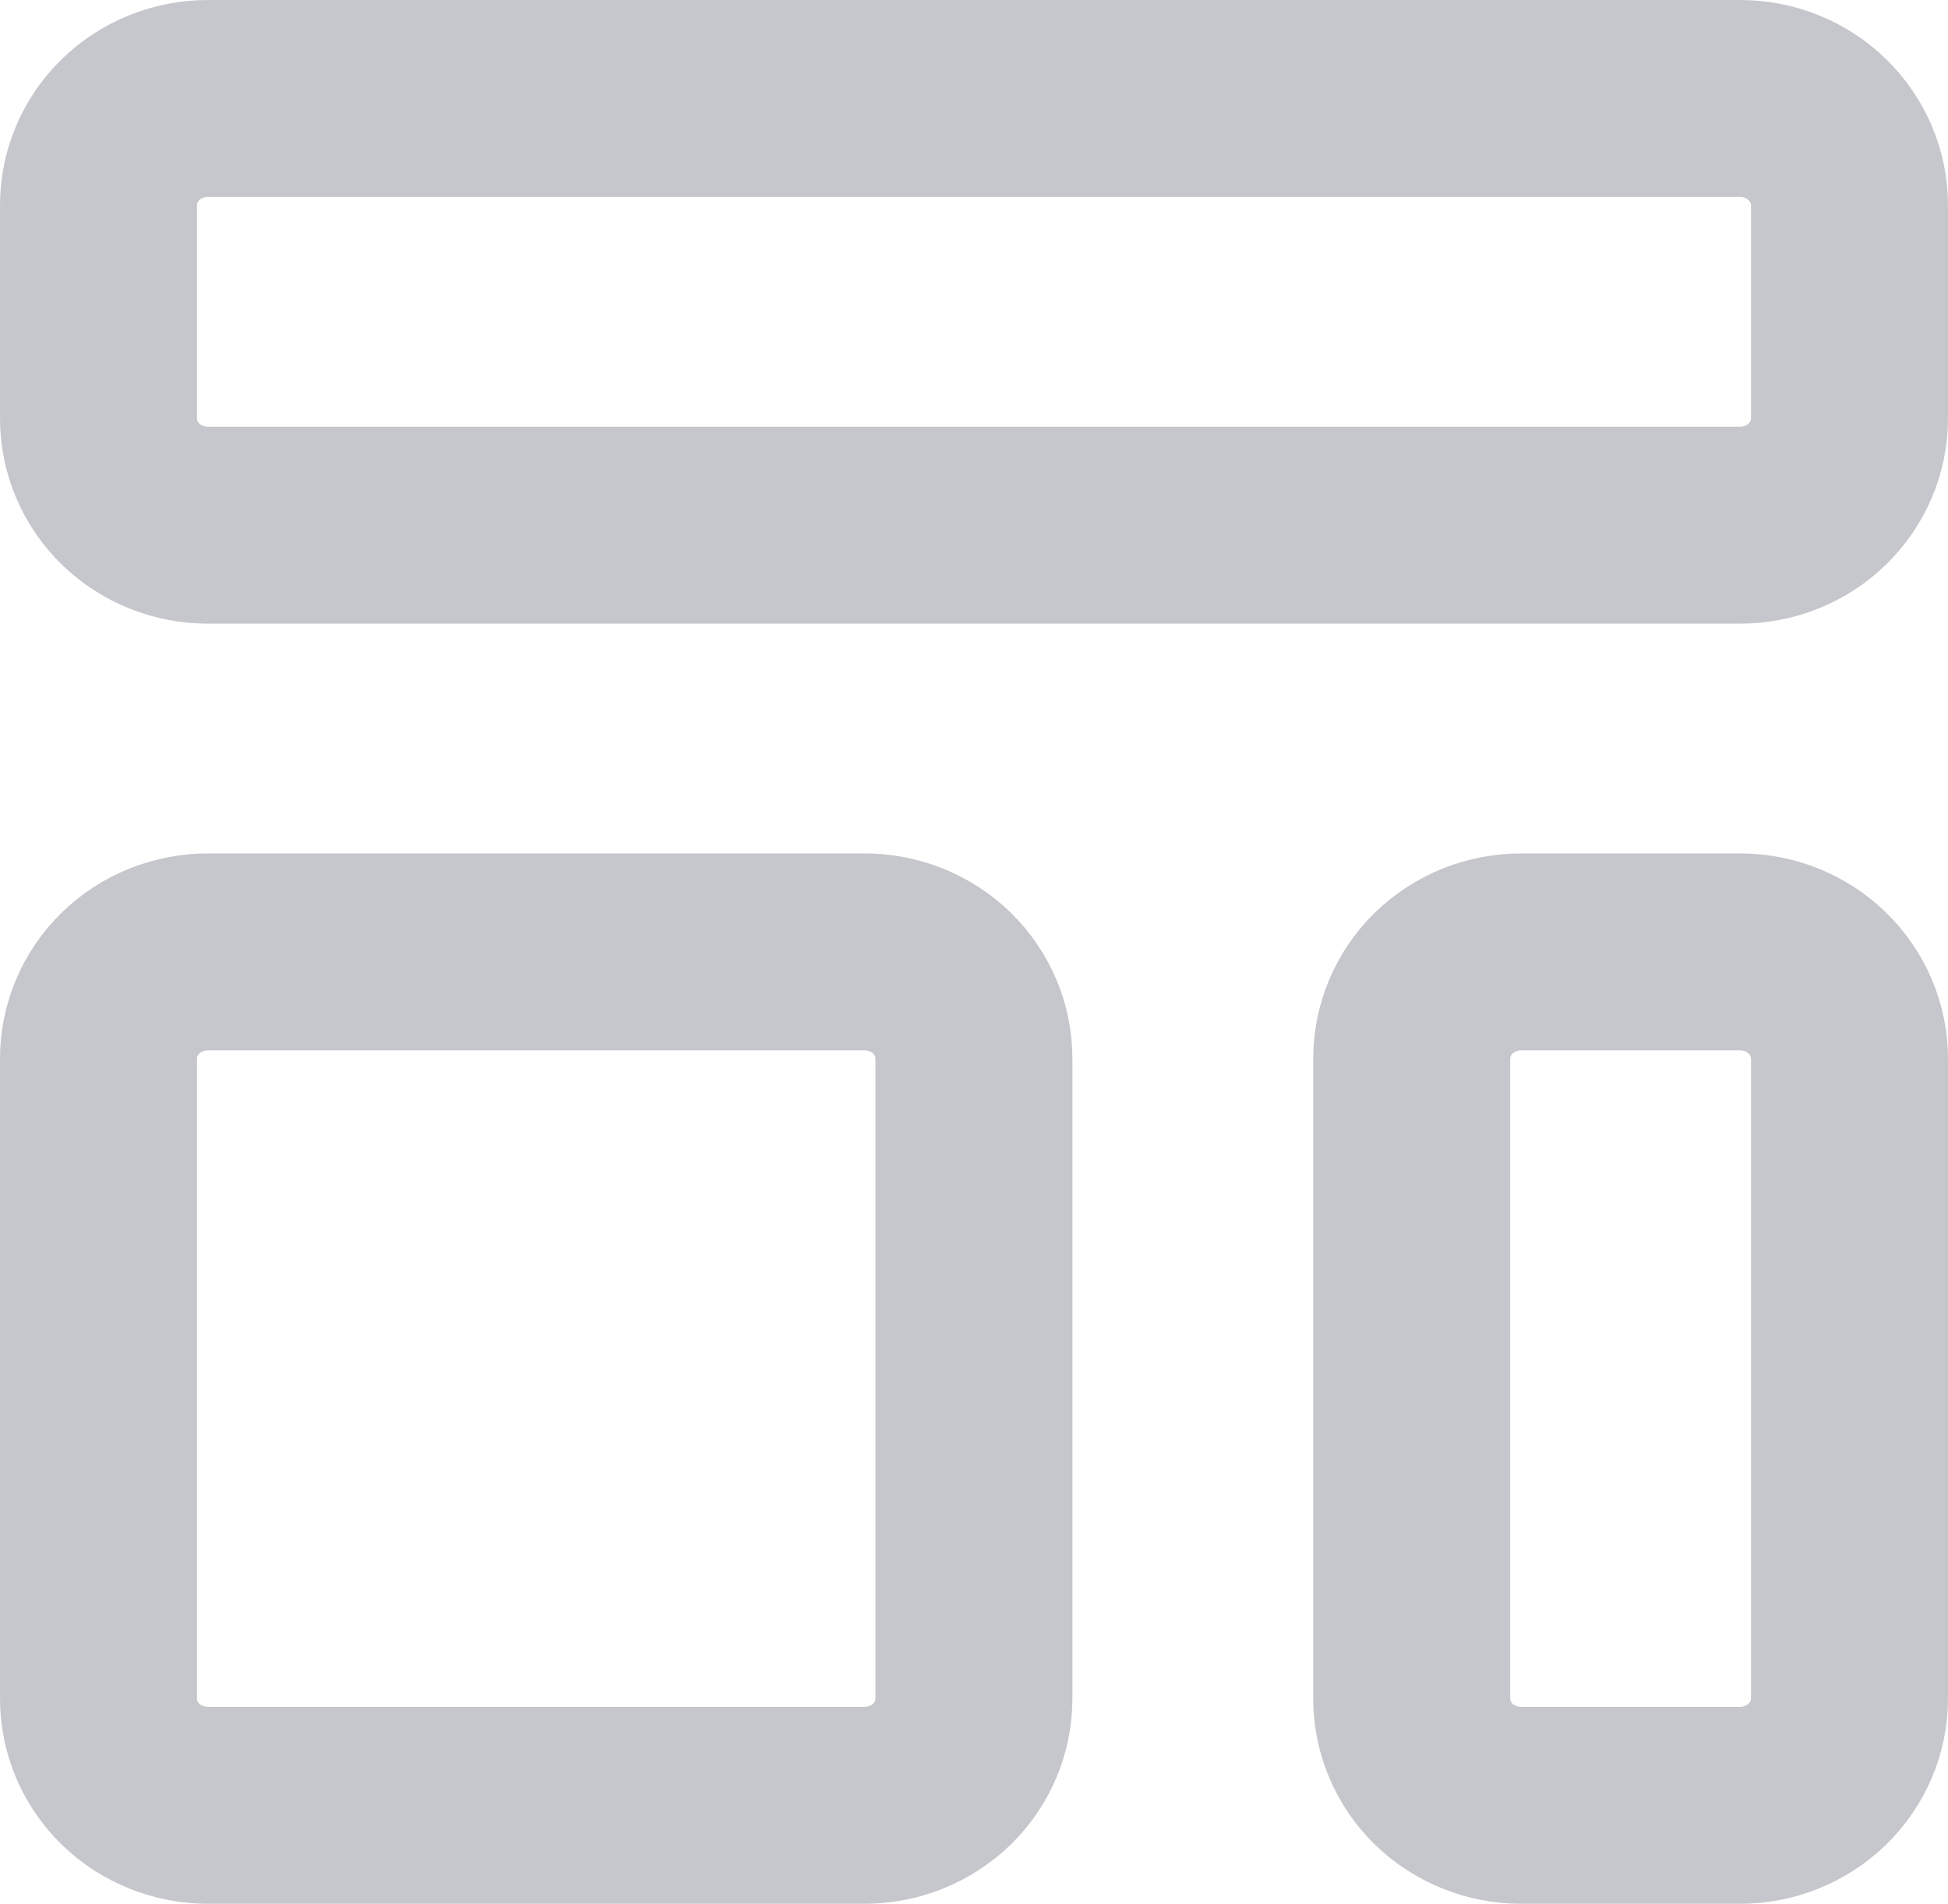
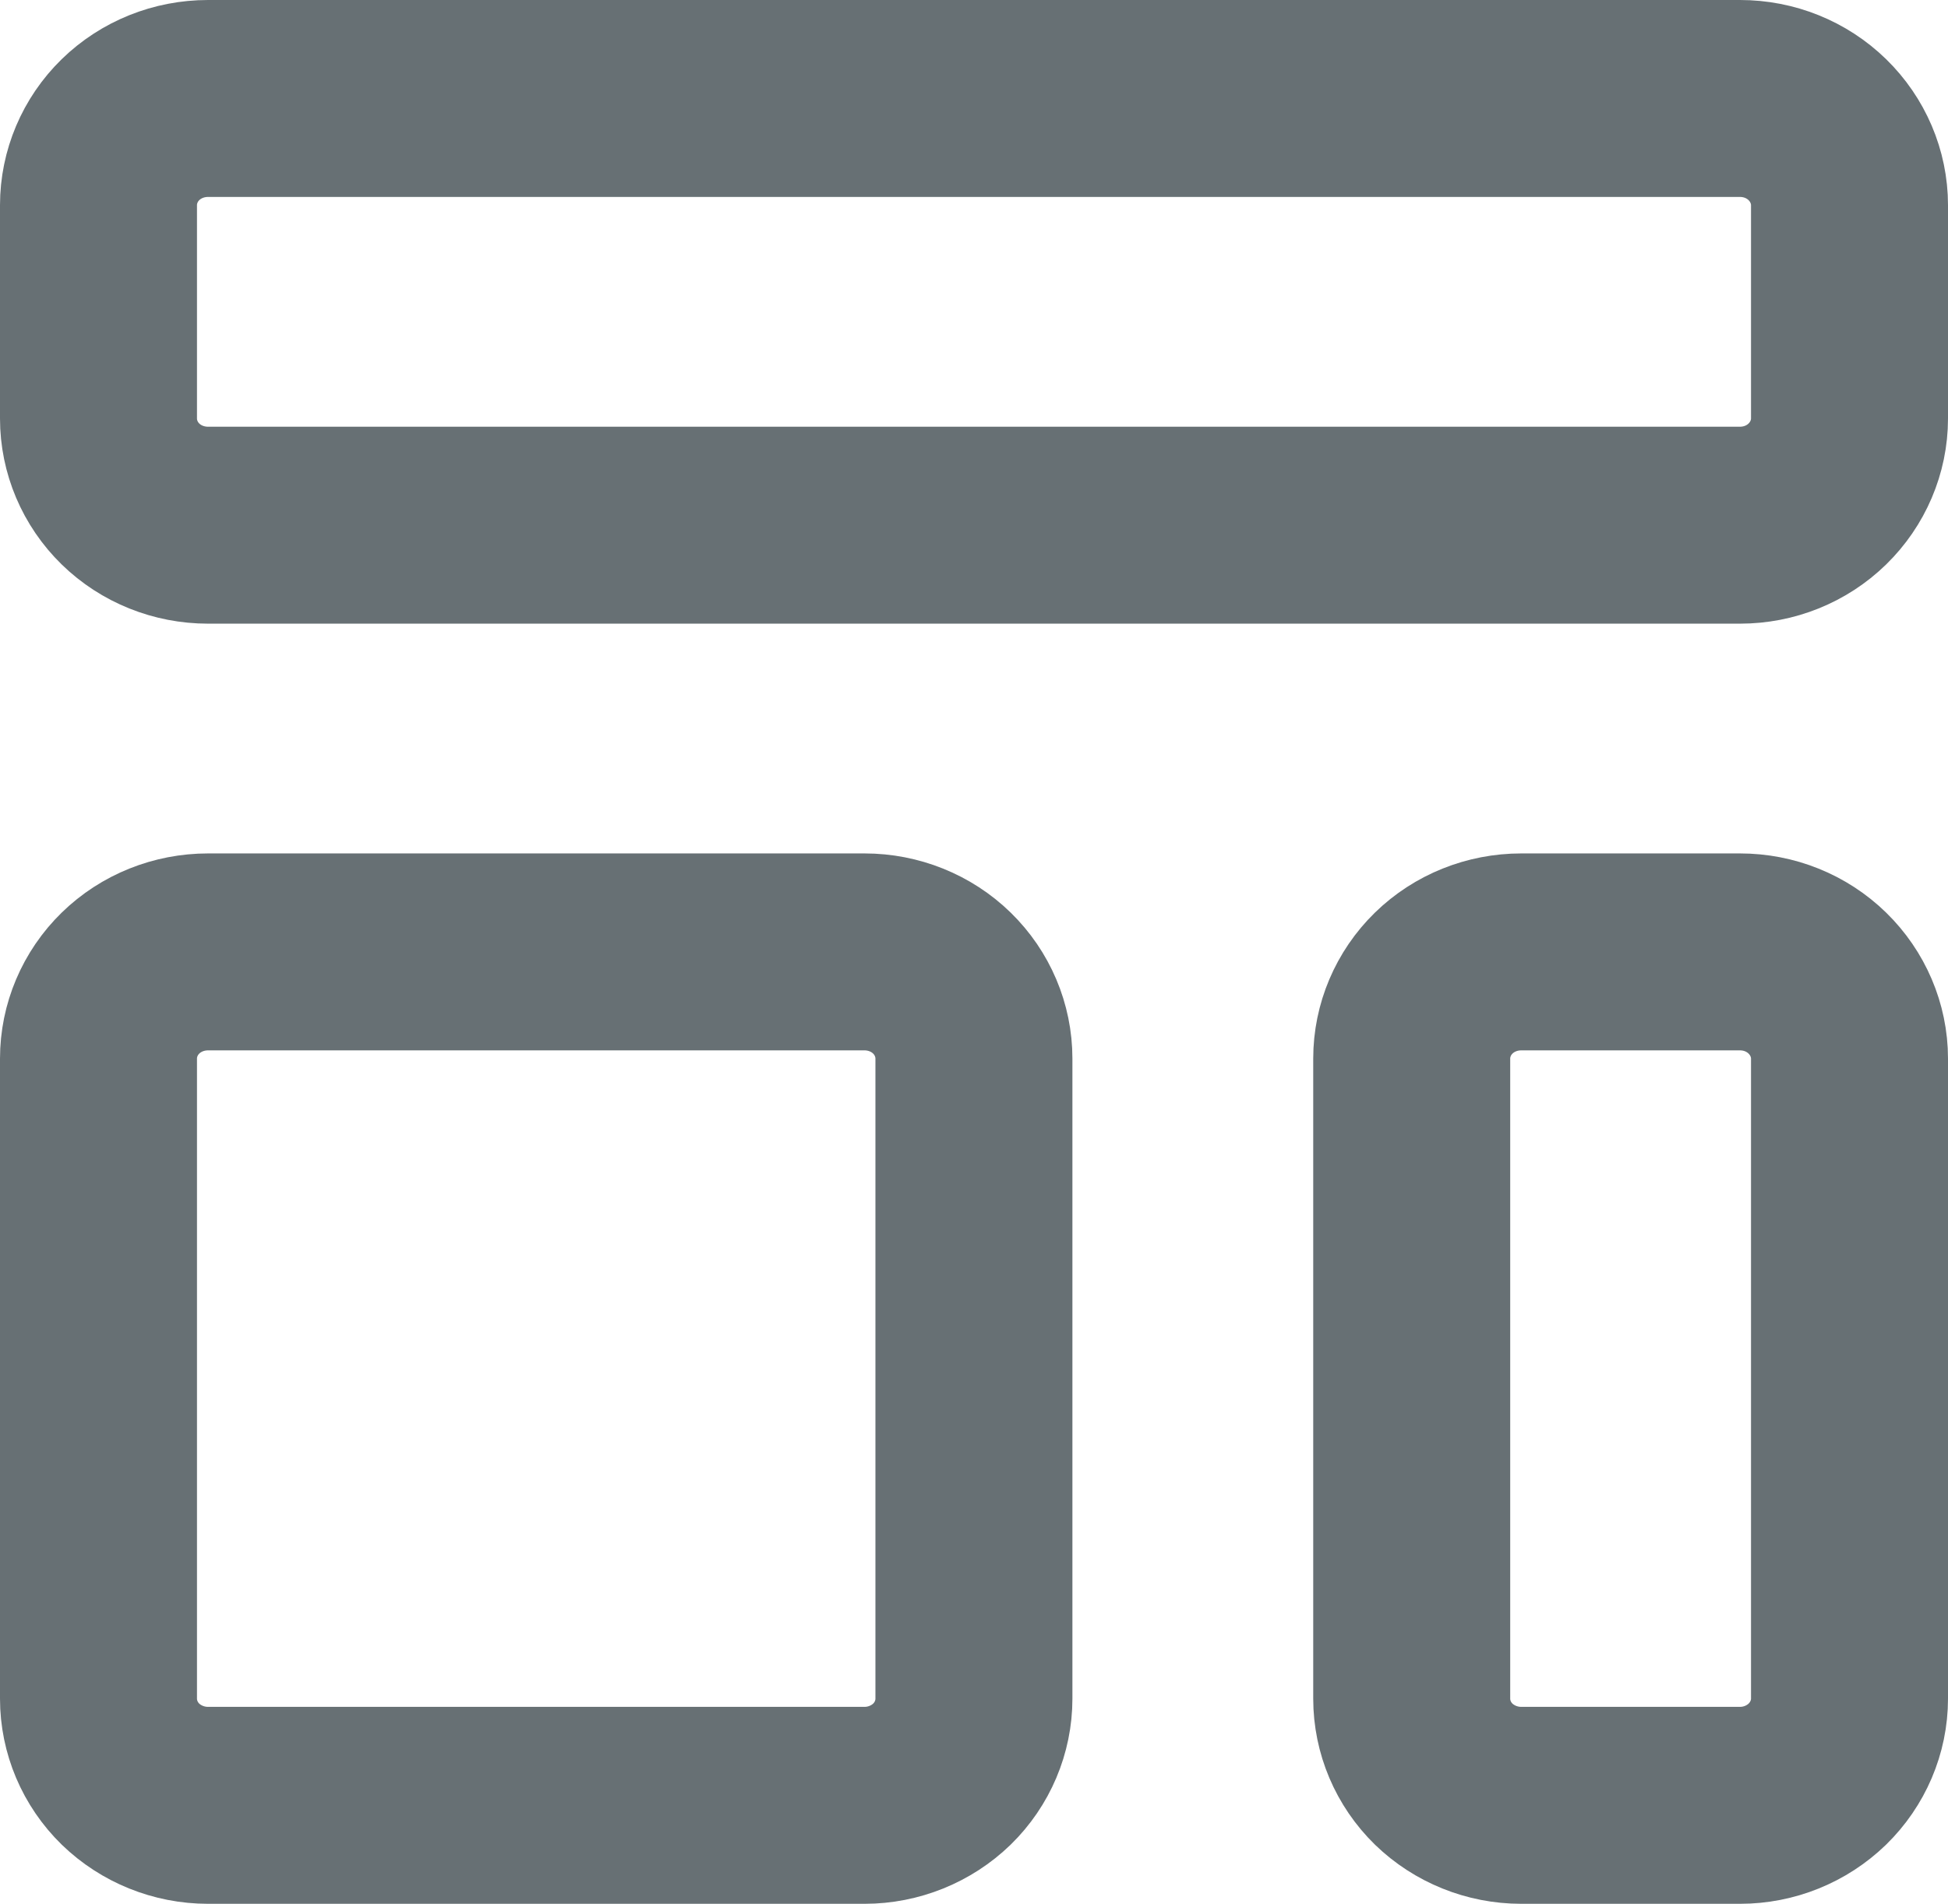
<svg xmlns="http://www.w3.org/2000/svg" preserveAspectRatio="none" overflow="visible" style="display: block;" width="11.867" height="11.6" viewBox="0 0 11.867 11.6" fill="none">
-   <path id="Vector" d="M0.6 1.25C0.6 1.078 0.67 0.912 0.795 0.79C0.92 0.668 1.09 0.6 1.267 0.6H10.6C10.777 0.6 10.946 0.668 11.071 0.79C11.196 0.912 11.267 1.078 11.267 1.25V2.55C11.267 2.722 11.196 2.888 11.071 3.01C10.946 3.132 10.777 3.2 10.6 3.2H1.267C1.09 3.2 0.92 3.132 0.795 3.01C0.67 2.888 0.6 2.722 0.6 2.55V1.25ZM0.6 6.45C0.6 6.278 0.67 6.112 0.795 5.99C0.92 5.868 1.09 5.8 1.267 5.8H5.267C5.443 5.8 5.613 5.868 5.738 5.99C5.863 6.112 5.933 6.278 5.933 6.45V10.35C5.933 10.522 5.863 10.688 5.738 10.81C5.613 10.931 5.443 11 5.267 11H1.267C1.09 11 0.92 10.931 0.795 10.81C0.67 10.688 0.6 10.522 0.6 10.35V6.45ZM8.6 6.45C8.6 6.278 8.67 6.112 8.795 5.99C8.92 5.868 9.09 5.8 9.267 5.8H10.6C10.777 5.8 10.946 5.868 11.071 5.99C11.196 6.112 11.267 6.278 11.267 6.45V10.35C11.267 10.522 11.196 10.688 11.071 10.81C10.946 10.931 10.777 11 10.6 11H9.267C9.09 11 8.92 10.931 8.795 10.81C8.67 10.688 8.6 10.522 8.6 10.35V6.45Z" stroke="#C5C7CC" stroke-width="1.2" stroke-linecap="round" stroke-linejoin="round" />
+   <path id="Vector" d="M0.6 1.25C0.6 1.078 0.67 0.912 0.795 0.79C0.92 0.668 1.09 0.6 1.267 0.6H10.6C10.777 0.6 10.946 0.668 11.071 0.79C11.196 0.912 11.267 1.078 11.267 1.25V2.55C11.267 2.722 11.196 2.888 11.071 3.01C10.946 3.132 10.777 3.2 10.6 3.2H1.267C1.09 3.2 0.92 3.132 0.795 3.01C0.67 2.888 0.6 2.722 0.6 2.55V1.25ZM0.6 6.45C0.6 6.278 0.67 6.112 0.795 5.99C0.92 5.868 1.09 5.8 1.267 5.8H5.267C5.443 5.8 5.613 5.868 5.738 5.99C5.863 6.112 5.933 6.278 5.933 6.45V10.35C5.933 10.522 5.863 10.688 5.738 10.81C5.613 10.931 5.443 11 5.267 11H1.267C1.09 11 0.92 10.931 0.795 10.81C0.67 10.688 0.6 10.522 0.6 10.35V6.45ZM8.6 6.45C8.6 6.278 8.67 6.112 8.795 5.99C8.92 5.868 9.09 5.8 9.267 5.8H10.6C10.777 5.8 10.946 5.868 11.071 5.99C11.196 6.112 11.267 6.278 11.267 6.45V10.35C11.267 10.522 11.196 10.688 11.071 10.81C10.946 10.931 10.777 11 10.6 11H9.267C9.09 11 8.92 10.931 8.795 10.81C8.67 10.688 8.6 10.522 8.6 10.35V6.45Z" stroke="#677074" stroke-width="1.2" stroke-linecap="round" stroke-linejoin="round" />
</svg>
